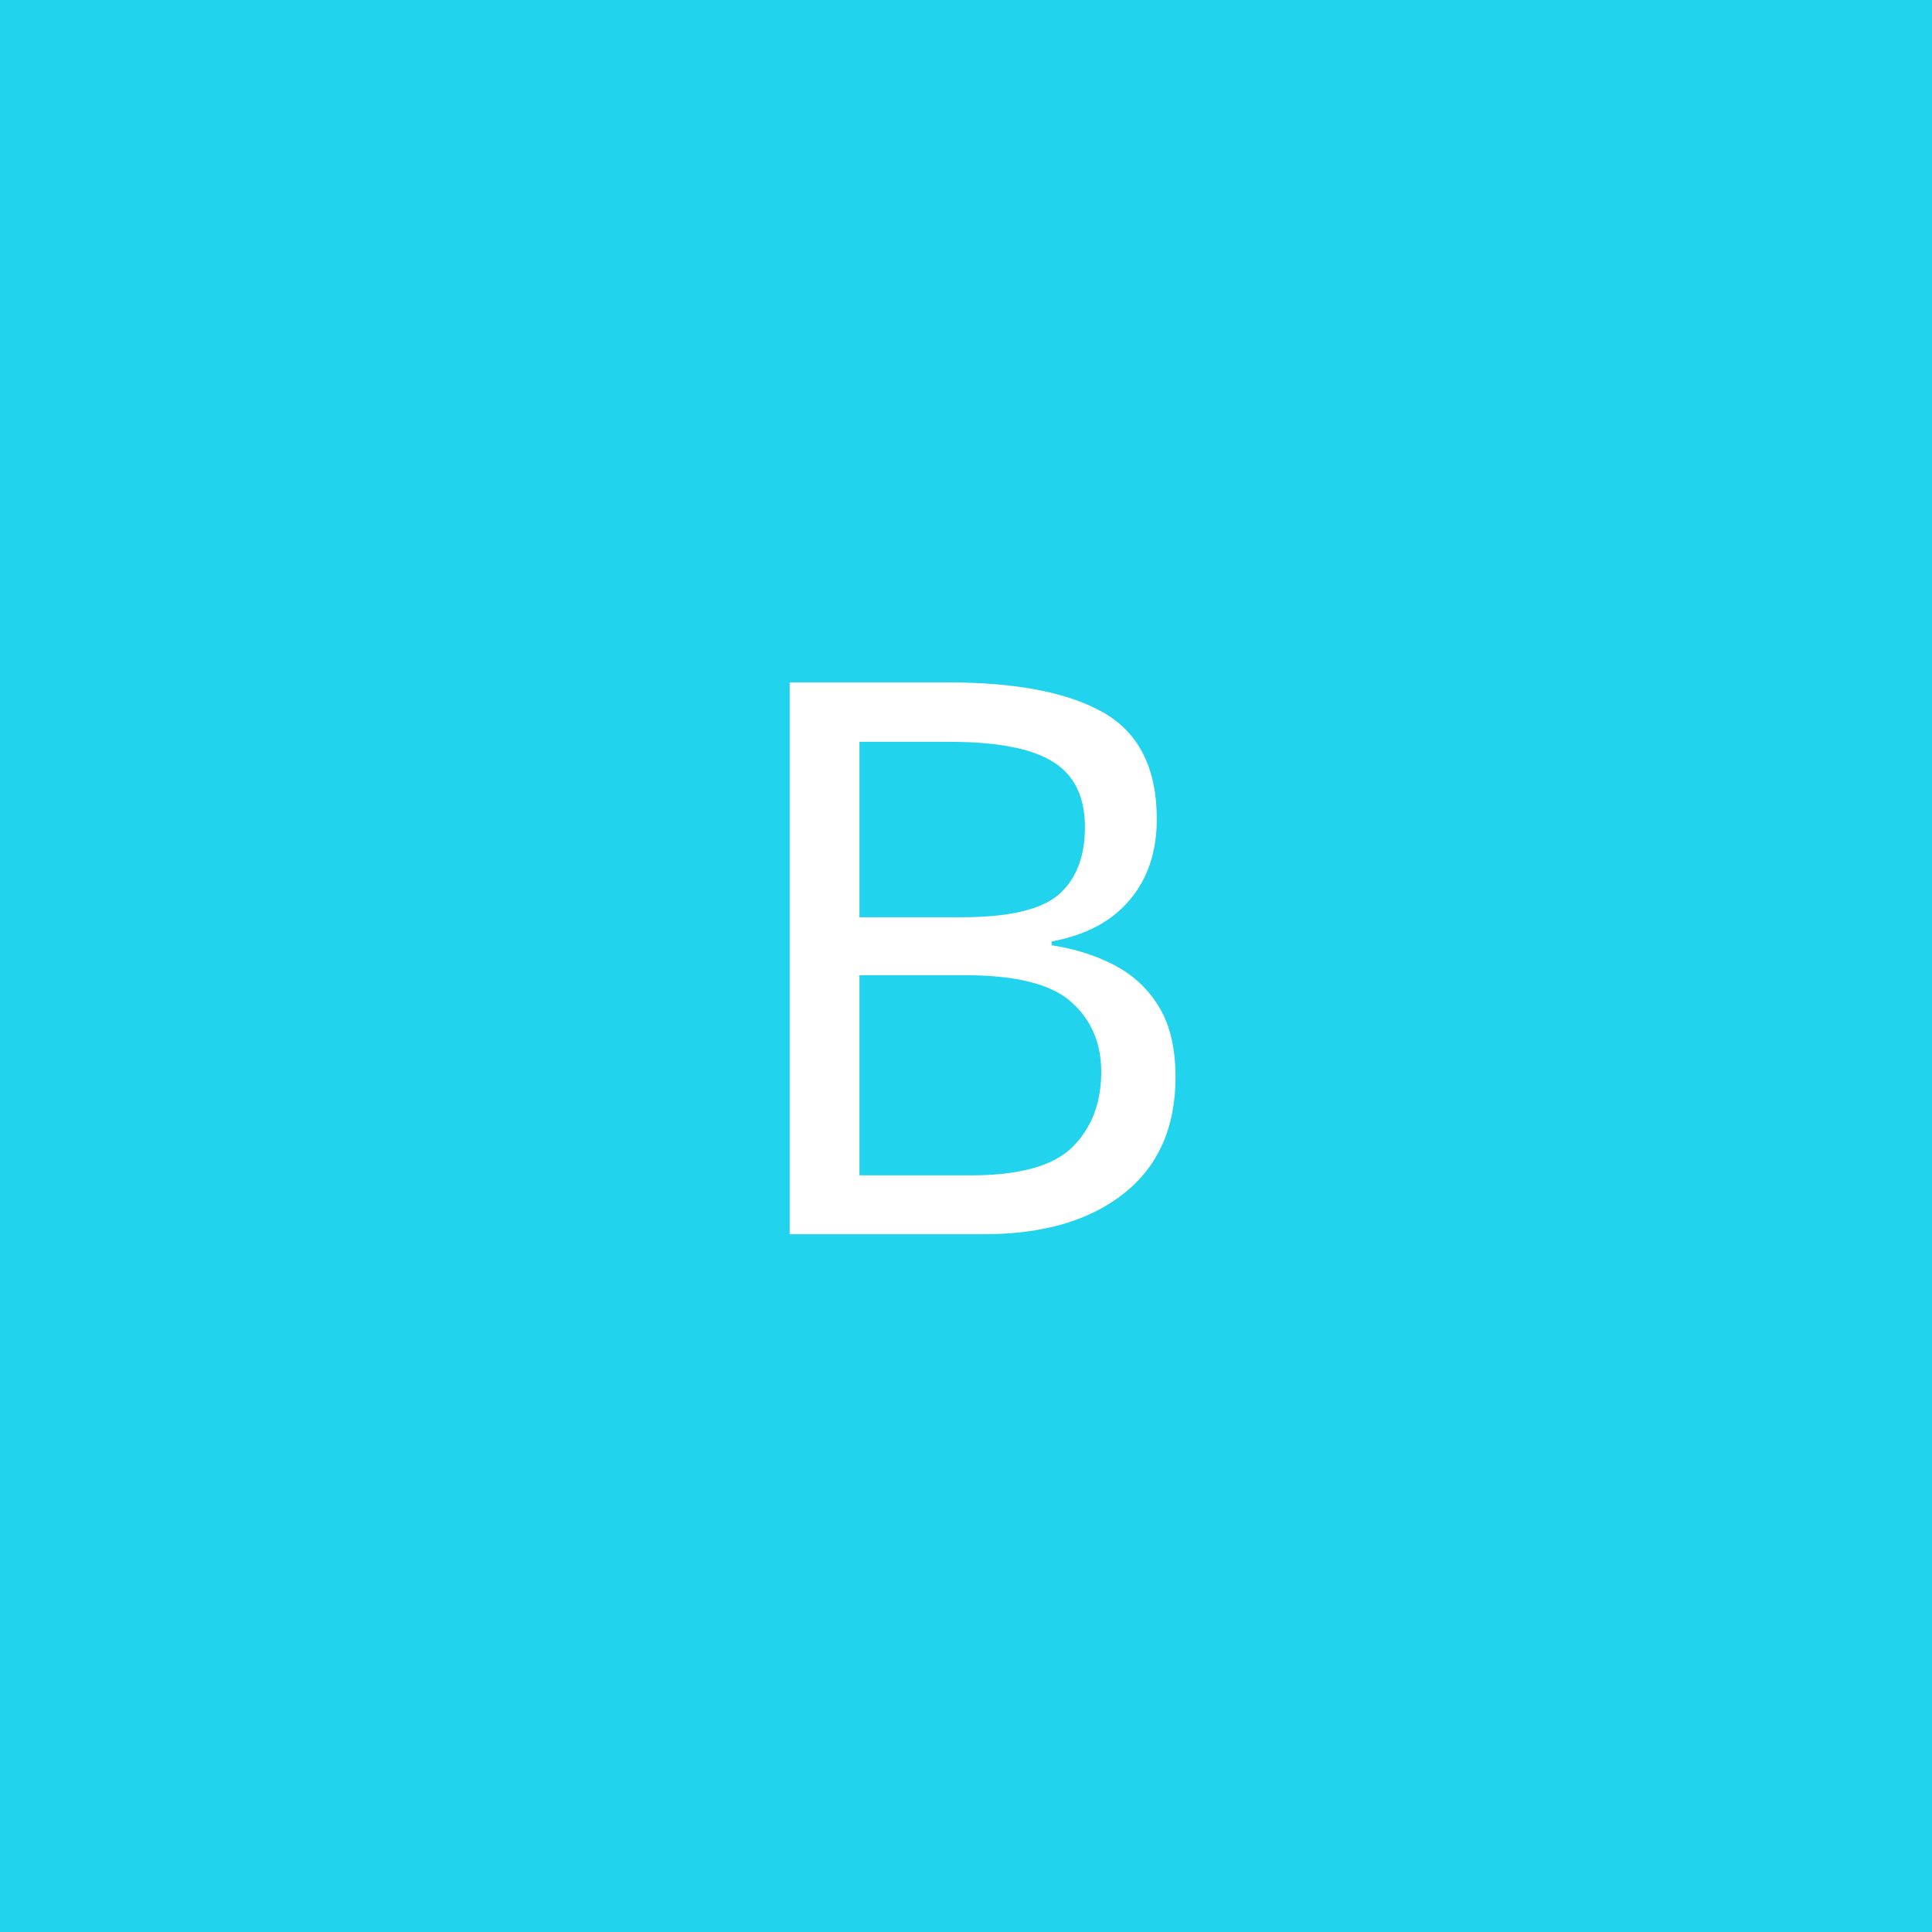
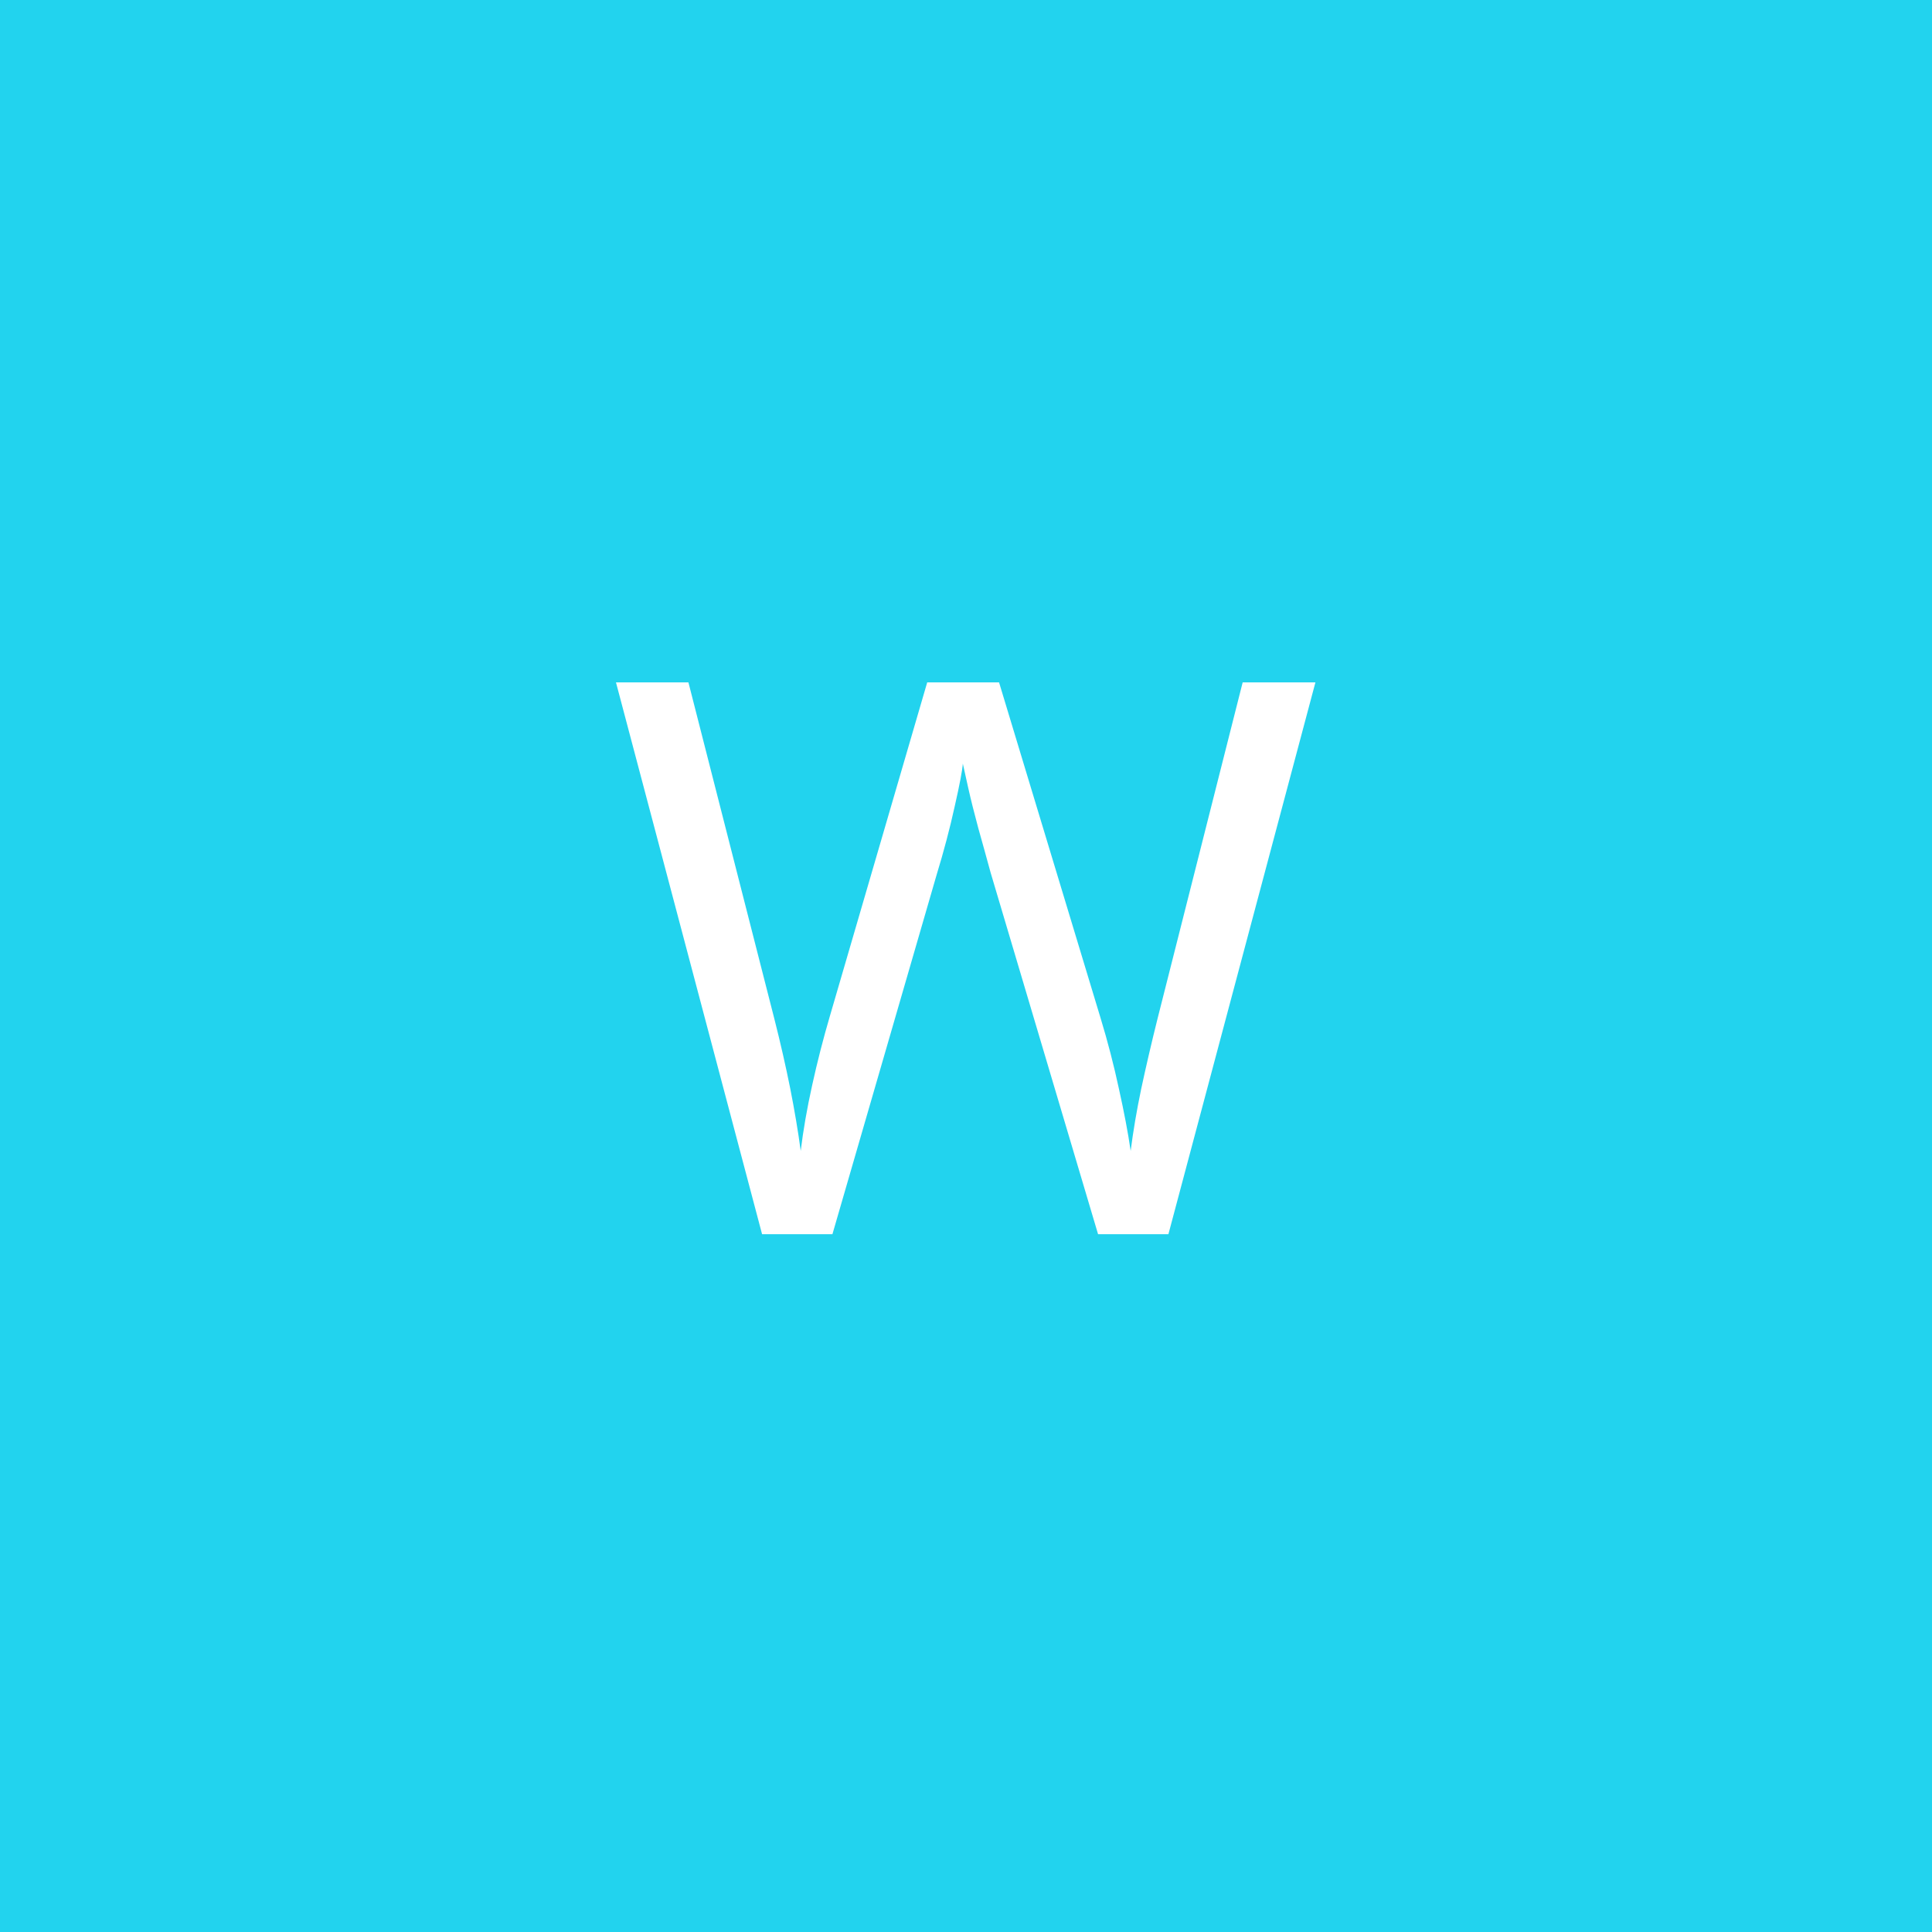
<svg xmlns="http://www.w3.org/2000/svg" viewBox="0 0 100 100">
  <rect width="100" height="100" fill="#22d3ee" />
-   <text x="50" y="50" dominant-baseline="middle" text-anchor="middle" font-size="40" fill="white" font-family="sans-serif">B</text>
+   <text x="50" y="50" dominant-baseline="middle" text-anchor="middle" font-size="40" fill="white" font-family="sans-serif">W</text>
</svg>
